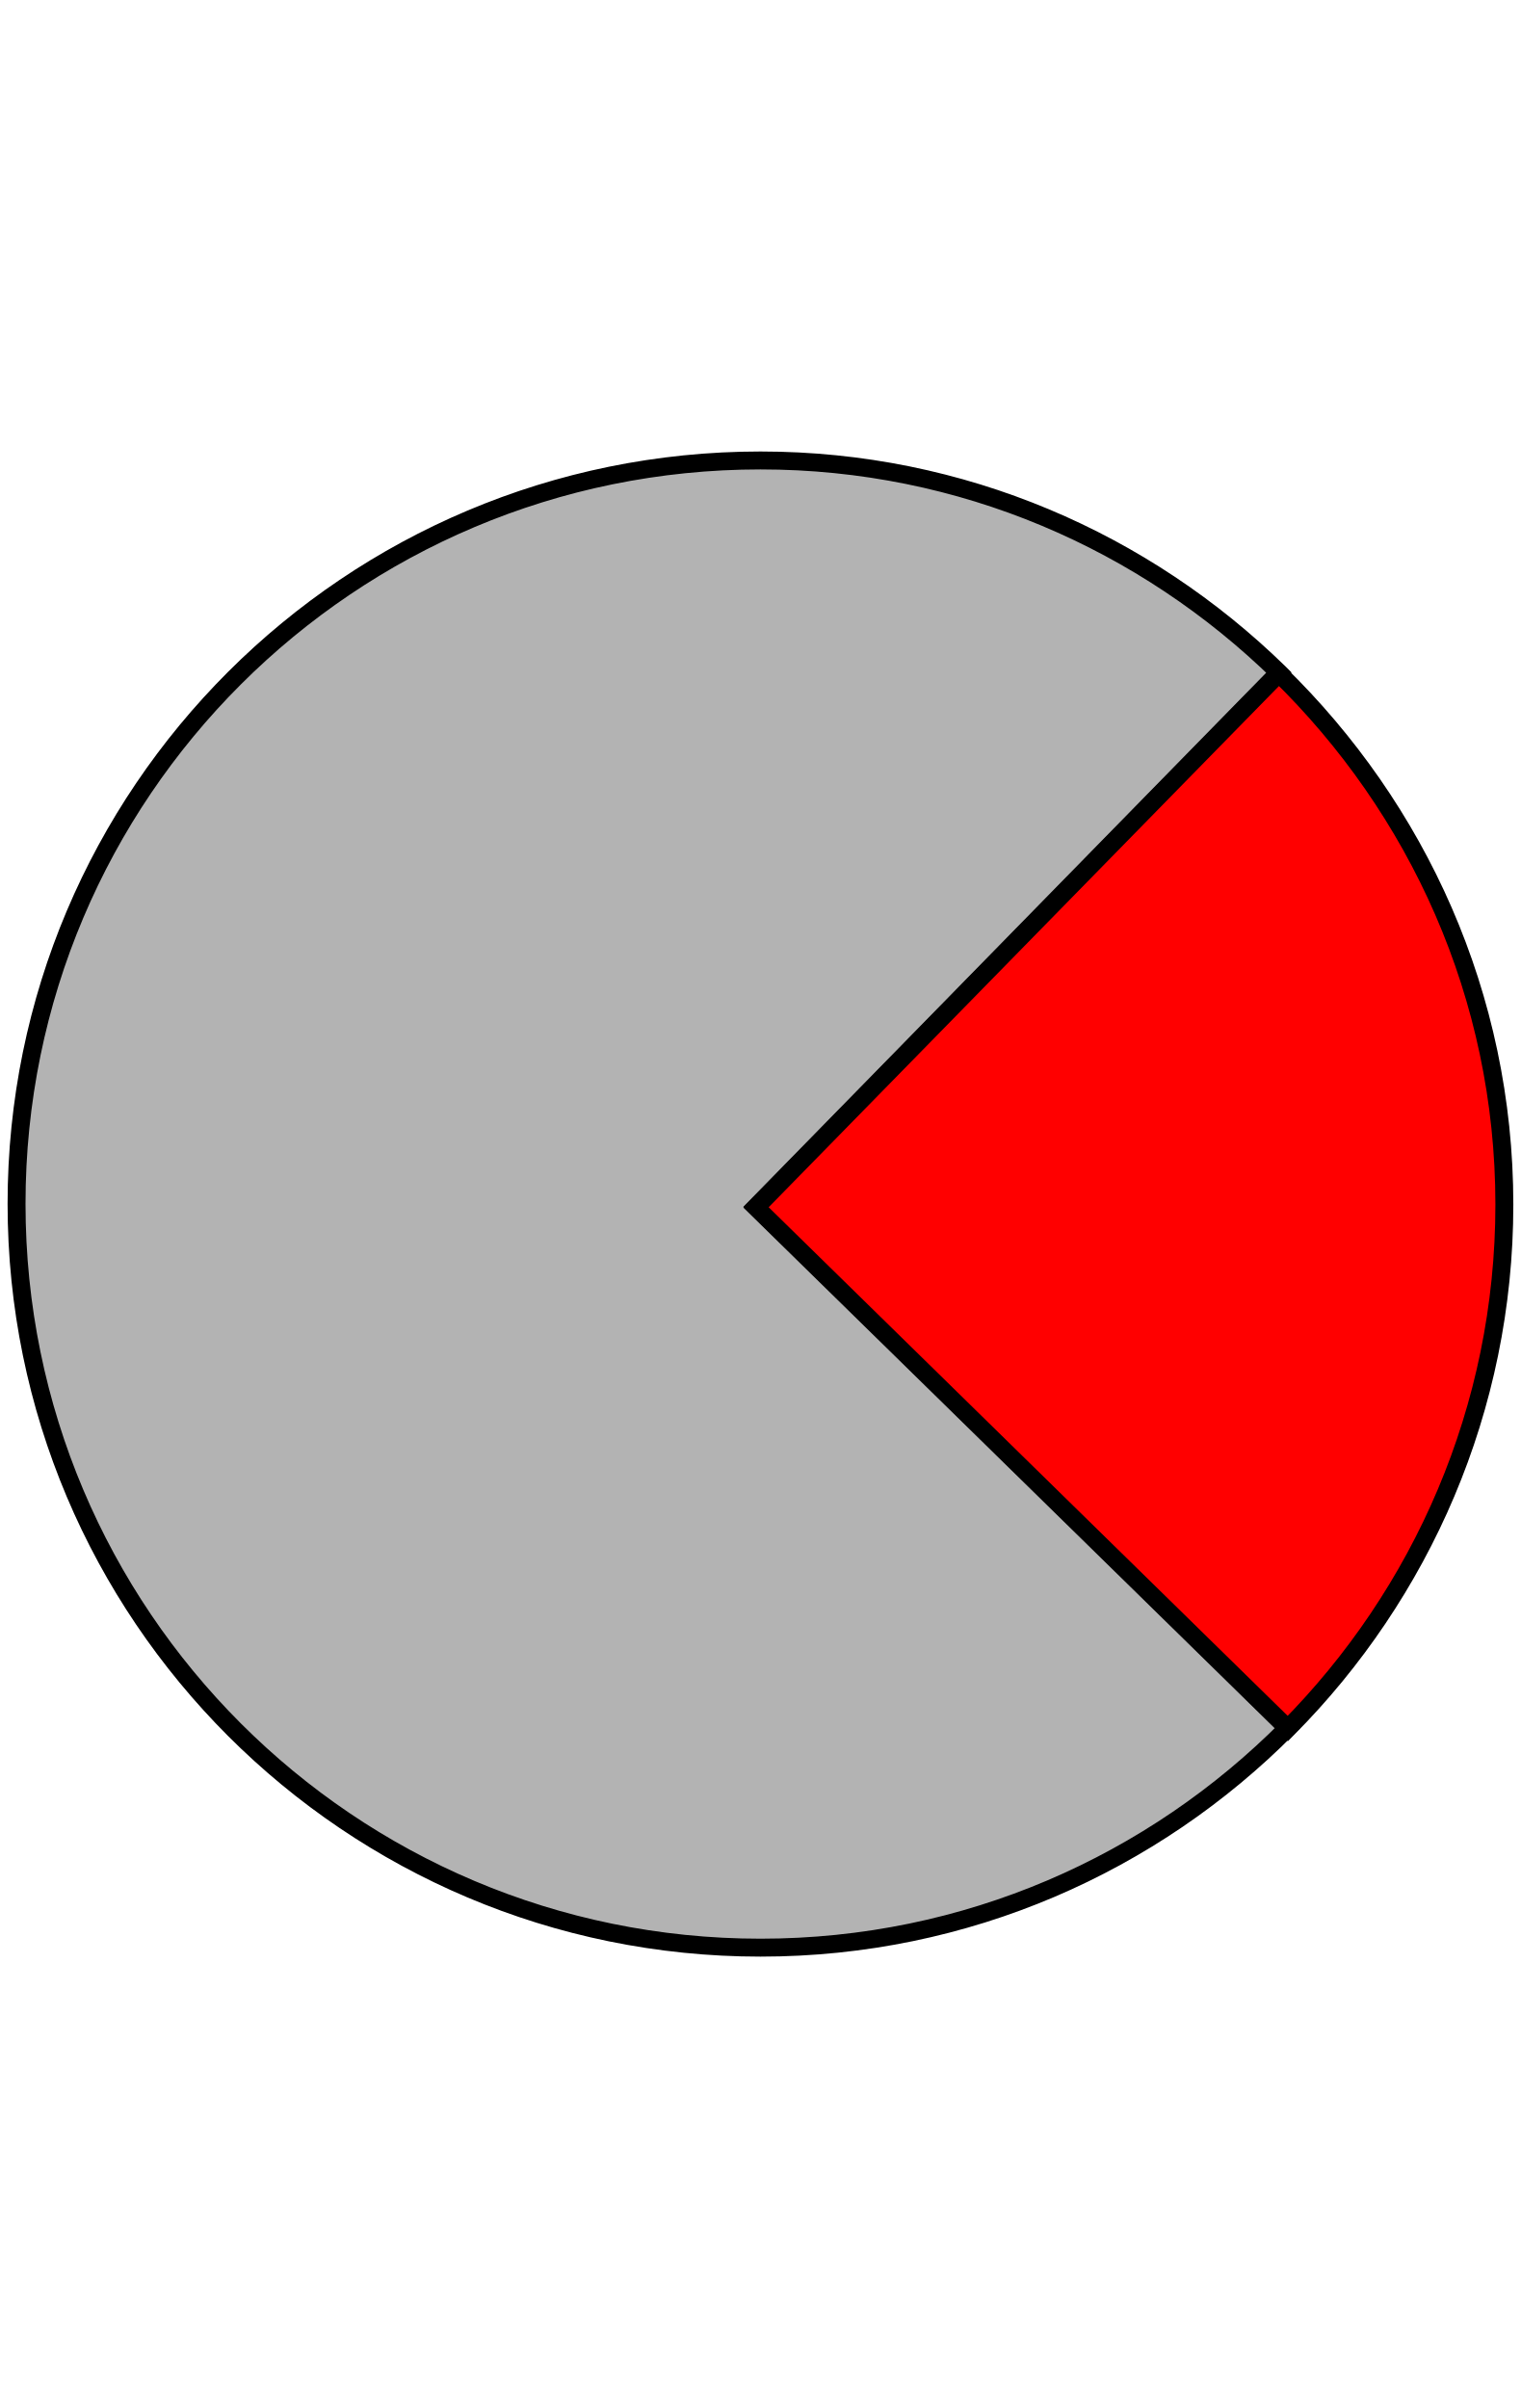
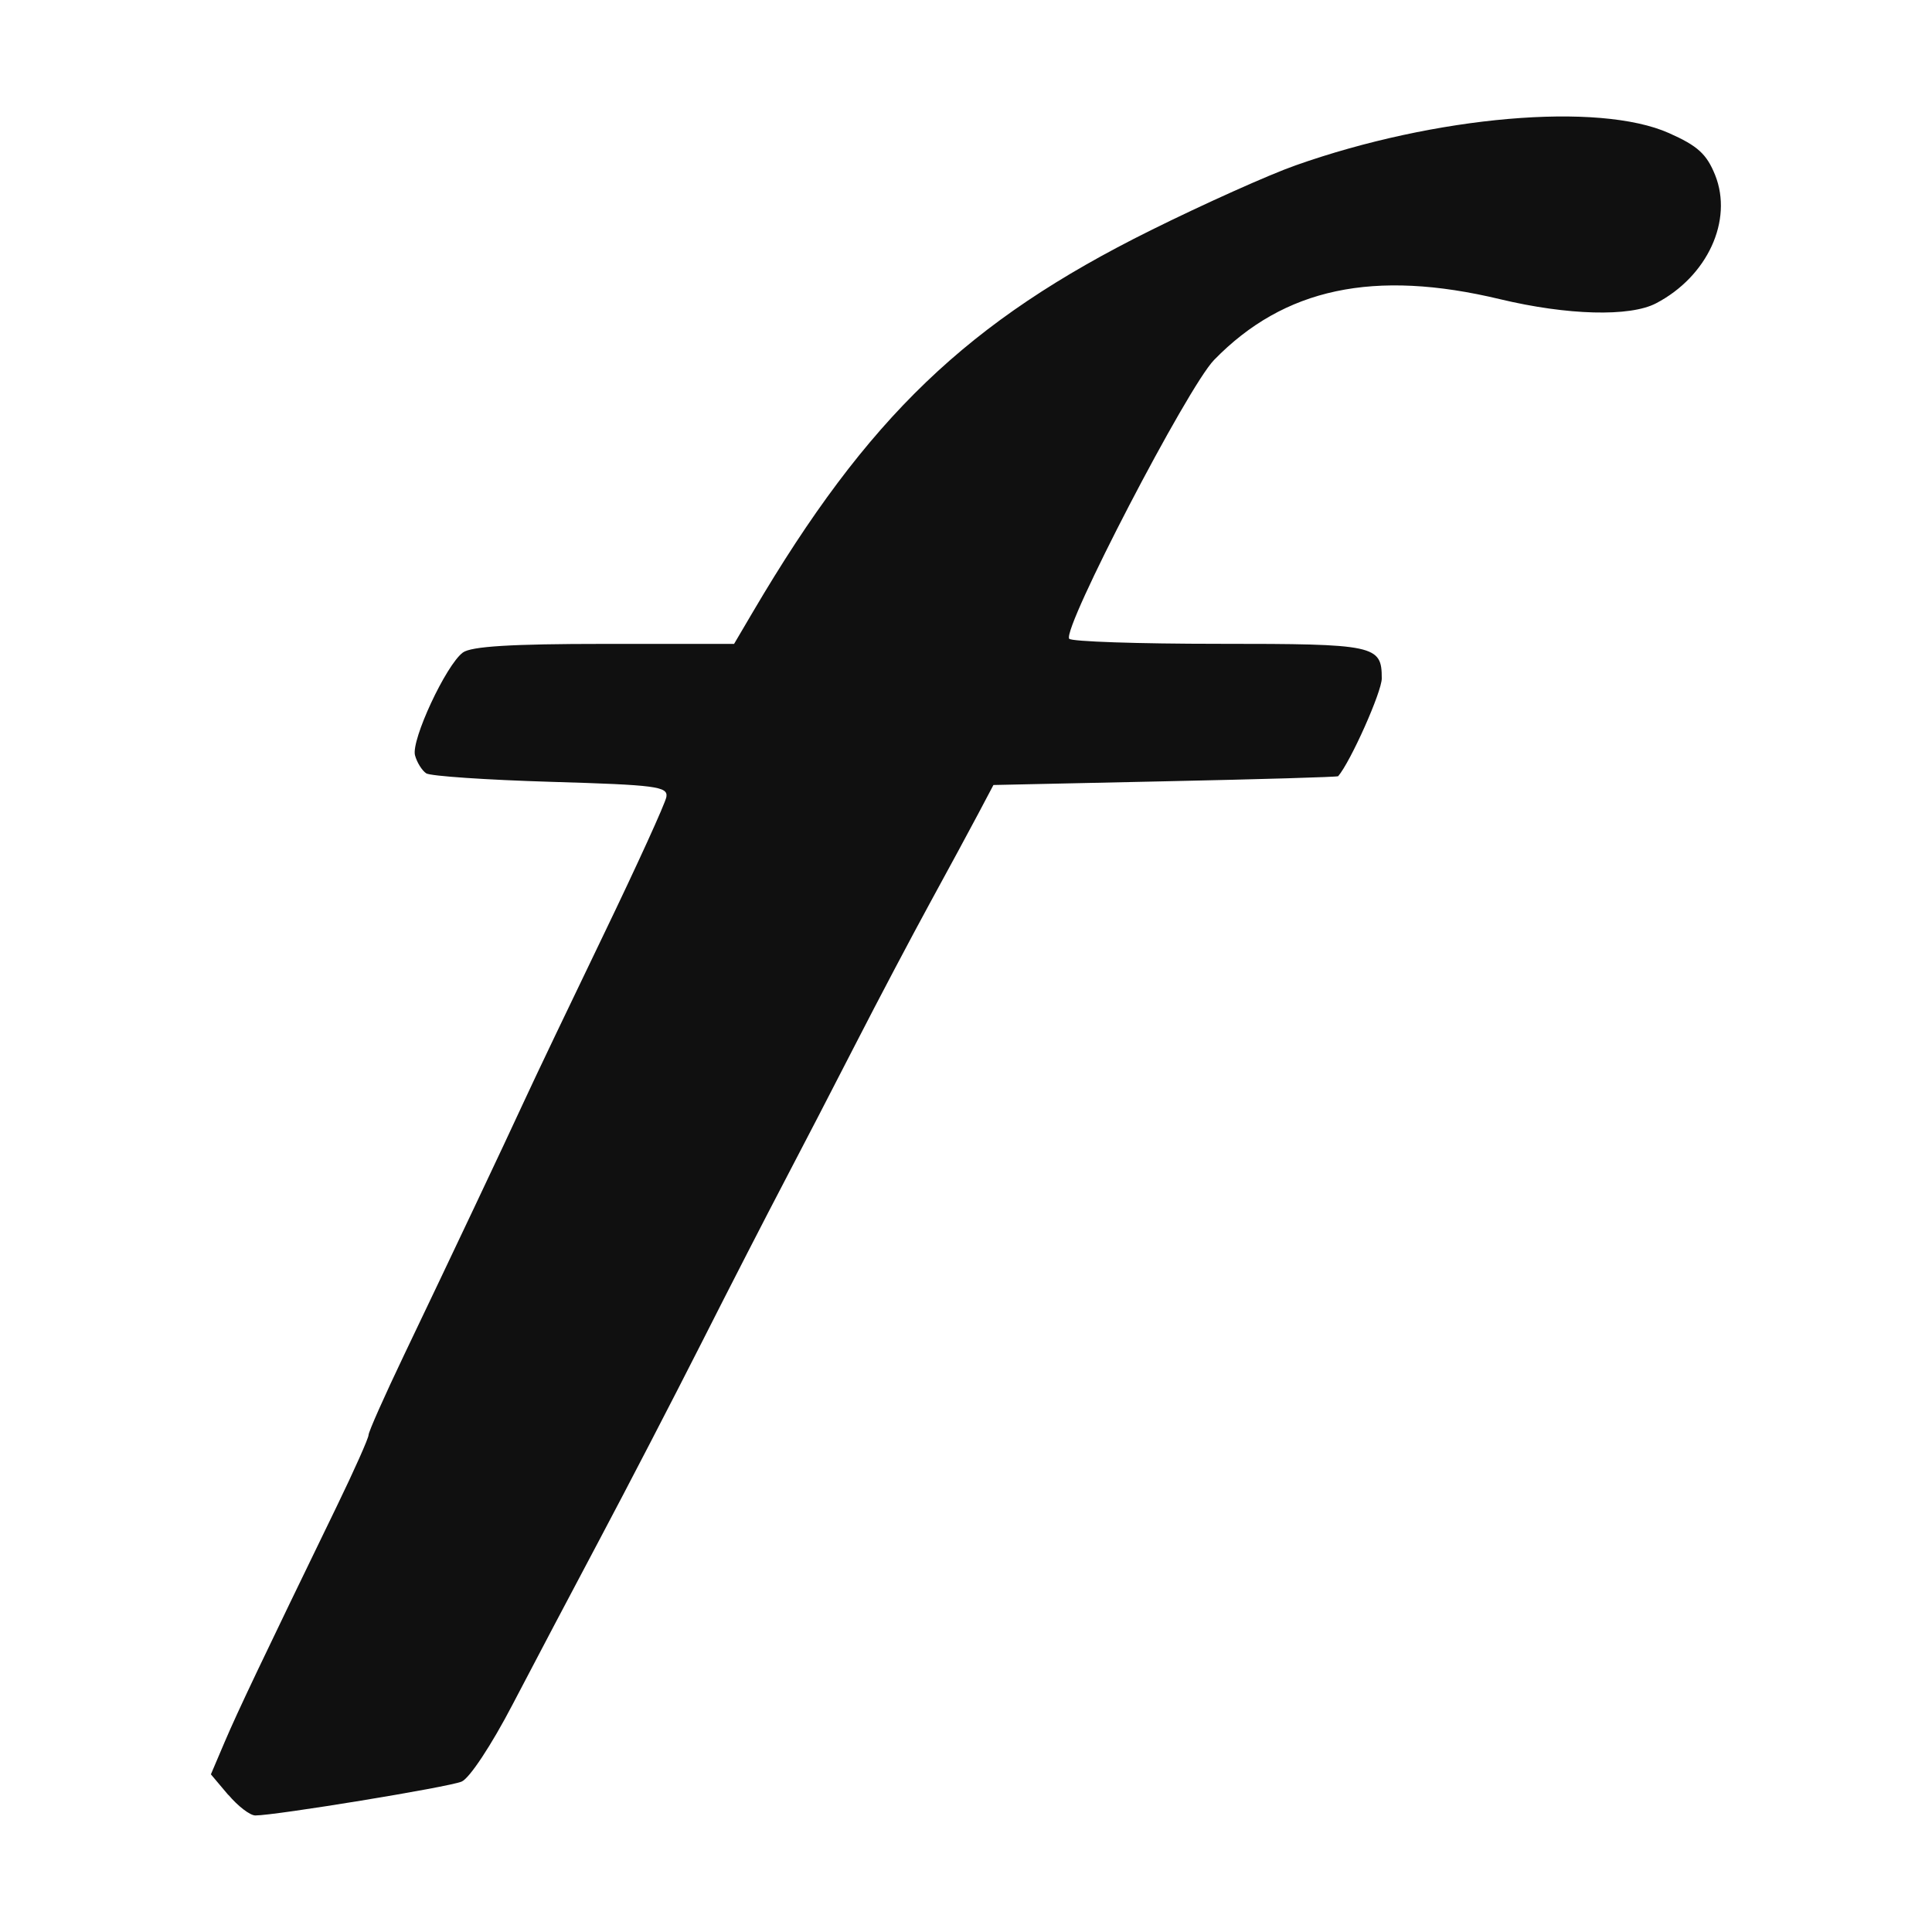
- <svg xmlns="http://www.w3.org/2000/svg" xmlns:xlink="http://www.w3.org/1999/xlink" width="24" height="38" id="svg2" version="1.1">
-   <defs id="defs4">
-     <linearGradient id="linearGradient3821">
-       <stop style="stop-color:#828282;stop-opacity:1;" offset="0" id="stop3823" />
-       <stop style="stop-color:#919191;stop-opacity:0;" offset="1" id="stop3825" />
-     </linearGradient>
-     <linearGradient id="linearGradient3882">
-       <stop style="stop-color:#828282;stop-opacity:1;" offset="0" id="stop3884" />
-       <stop style="stop-color:#919191;stop-opacity:0;" offset="1" id="stop3886" />
-     </linearGradient>
-     <linearGradient xlink:href="#linearGradient3882" id="linearGradient3888" x1="68.599" y1="311.699" x2="68.64" y2="379.273" gradientUnits="userSpaceOnUse" />
-     <linearGradient xlink:href="#linearGradient3882" id="linearGradient3942" gradientUnits="userSpaceOnUse" x1="68.599" y1="311.699" x2="68.64" y2="379.273" />
-   </defs>
-   <g id="layer1" transform="translate(-33.03381,-337.2976)">
-     <path style="fill:#b3b3b3;fill-opacity:1;stroke:#000000;stroke-width:0.283;stroke-miterlimit:4;stroke-opacity:1;stroke-dasharray:none" d="m 53.214,347.91 c -2.115,-2.064 -4.992,-3.346 -8.18,-3.346 -6.481,0 -11.739,5.249 -11.739,11.73 0,6.481 5.257,11.739 11.739,11.739 3.257,0 6.195,-1.328 8.322,-3.47 l -8.392,-8.224 8.251,-8.428 z" id="path3007" />
-     <path style="fill:#ff0000;fill-opacity:1;stroke:#000000;stroke-width:0.283;stroke-miterlimit:4;stroke-opacity:1;stroke-dasharray:none" d="m 53.214,347.923 -8.251,8.428 8.392,8.224 c 2.105,-2.121 3.417,-5.044 3.417,-8.269 0,-3.293 -1.374,-6.252 -3.559,-8.384 z" id="path3081-6" />
+ <svg xmlns="http://www.w3.org/2000/svg" width="25" height="25" id="svg2997" version="1.1">
+   <defs id="defs2999" />
+   <g id="layer1" transform="translate(0,-1027.362)">
+     <path style="fill:#999999;fill-opacity:1" d="" id="path3025" transform="translate(0,1028.362)" />
+     <path style="fill:#101010;fill-opacity:1" d="m 2.955,1050.59 -0.226,-0.268 0.18,-0.423 c 0.17,-0.398 0.476,-1.041 1.451,-3.05 0.225,-0.464 0.409,-0.877 0.409,-0.918 0,-0.042 0.206,-0.504 0.457,-1.03 0.609,-1.273 1.292,-2.716 1.57,-3.319 0.124,-0.27 0.581,-1.226 1.014,-2.124 0.433,-0.898 0.799,-1.701 0.813,-1.784 0.022,-0.135 -0.133,-0.155 -1.491,-0.195 -0.834,-0.025 -1.562,-0.074 -1.617,-0.11 -0.055,-0.037 -0.12,-0.141 -0.145,-0.234 -0.051,-0.197 0.401,-1.167 0.619,-1.329 0.108,-0.08 0.626,-0.112 1.83,-0.112 l 1.68,0 0.243,-0.413 c 1.483,-2.521 2.778,-3.763 5.149,-4.939 0.687,-0.341 1.53,-0.719 1.873,-0.84 1.811,-0.64 3.922,-0.823 4.832,-0.418 0.372,0.165 0.488,0.271 0.598,0.544 0.234,0.586 -0.1,1.312 -0.765,1.659 -0.338,0.177 -1.147,0.155 -2.017,-0.053 -1.633,-0.392 -2.797,-0.144 -3.702,0.786 -0.342,0.351 -1.962,3.467 -1.875,3.607 0.023,0.037 0.894,0.066 1.936,0.066 2.028,0 2.109,0.017 2.109,0.448 0,0.173 -0.401,1.073 -0.564,1.265 -0.009,0.011 -1.016,0.04 -2.238,0.066 l -2.223,0.048 -0.194,0.367 c -0.107,0.202 -0.389,0.724 -0.627,1.159 -0.238,0.436 -0.67,1.254 -0.959,1.818 -0.289,0.564 -0.705,1.367 -0.924,1.784 -0.219,0.417 -0.704,1.36 -1.076,2.096 -0.373,0.736 -0.966,1.88 -1.318,2.542 -0.352,0.662 -0.857,1.621 -1.123,2.13 -0.275,0.528 -0.559,0.958 -0.661,1 -0.17,0.072 -2.408,0.438 -2.669,0.438 -0.069,0 -0.226,-0.121 -0.35,-0.268 z" id="path3845" />
  </g>
</svg>
